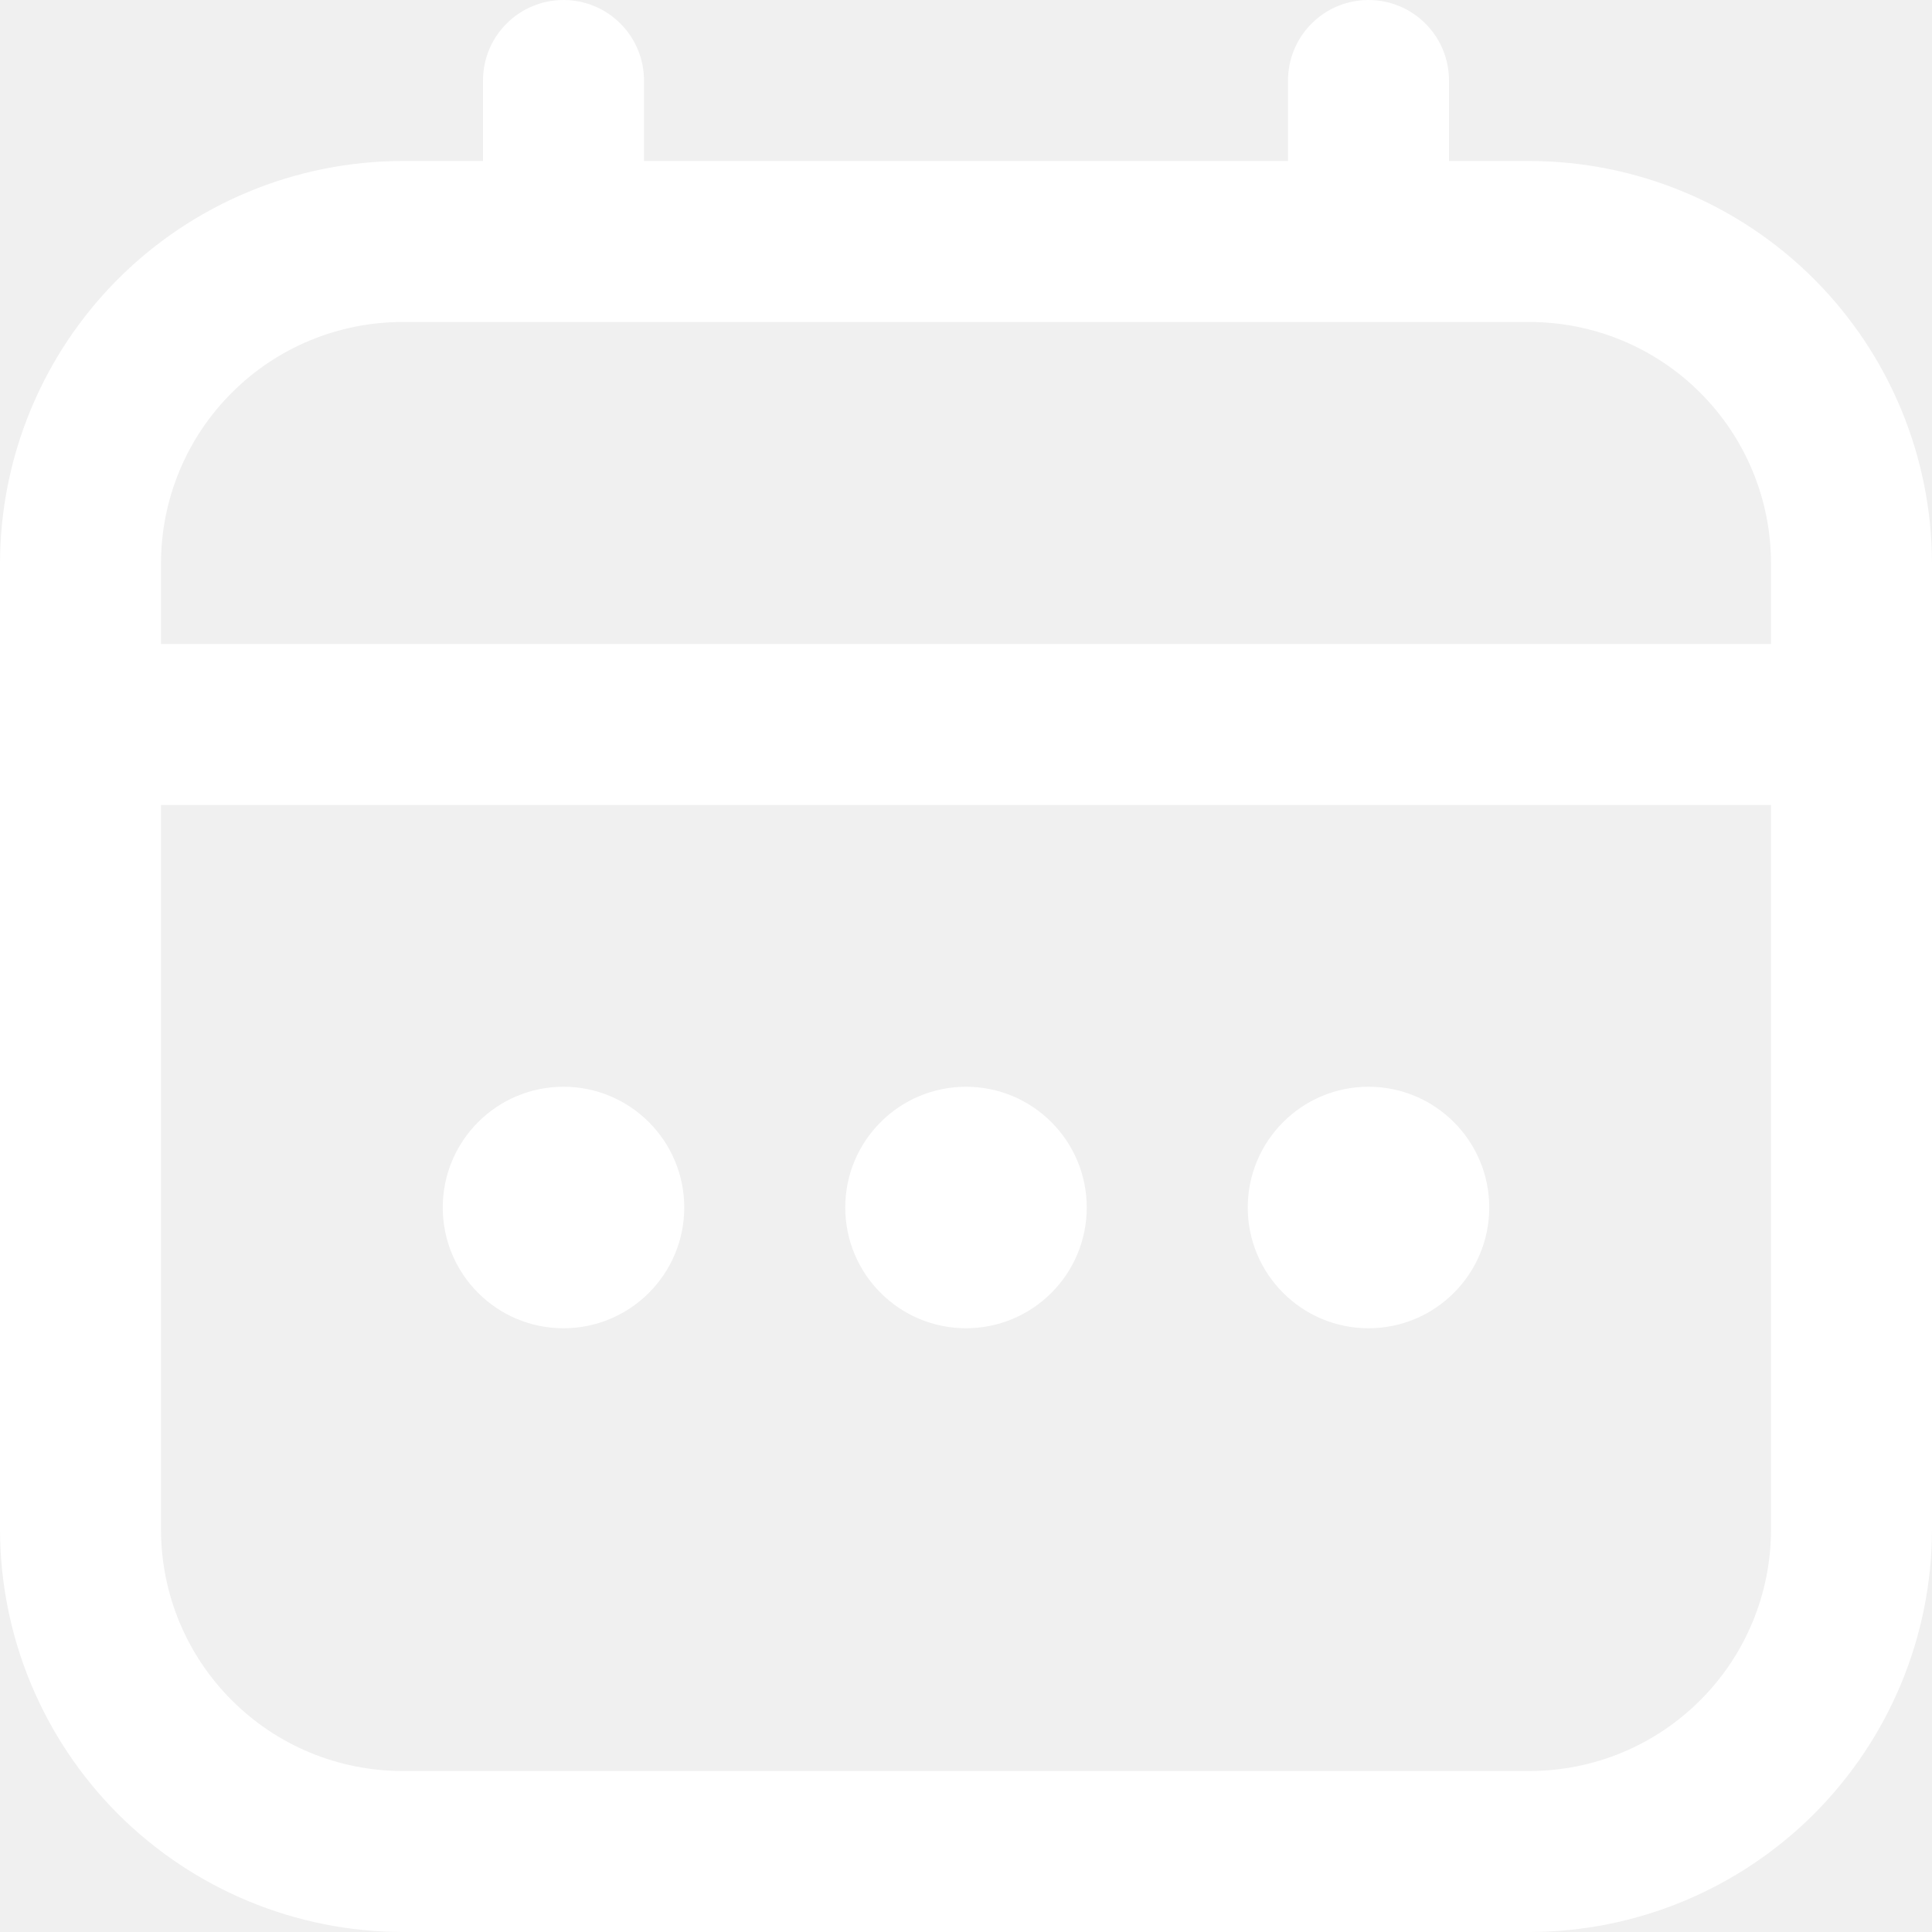
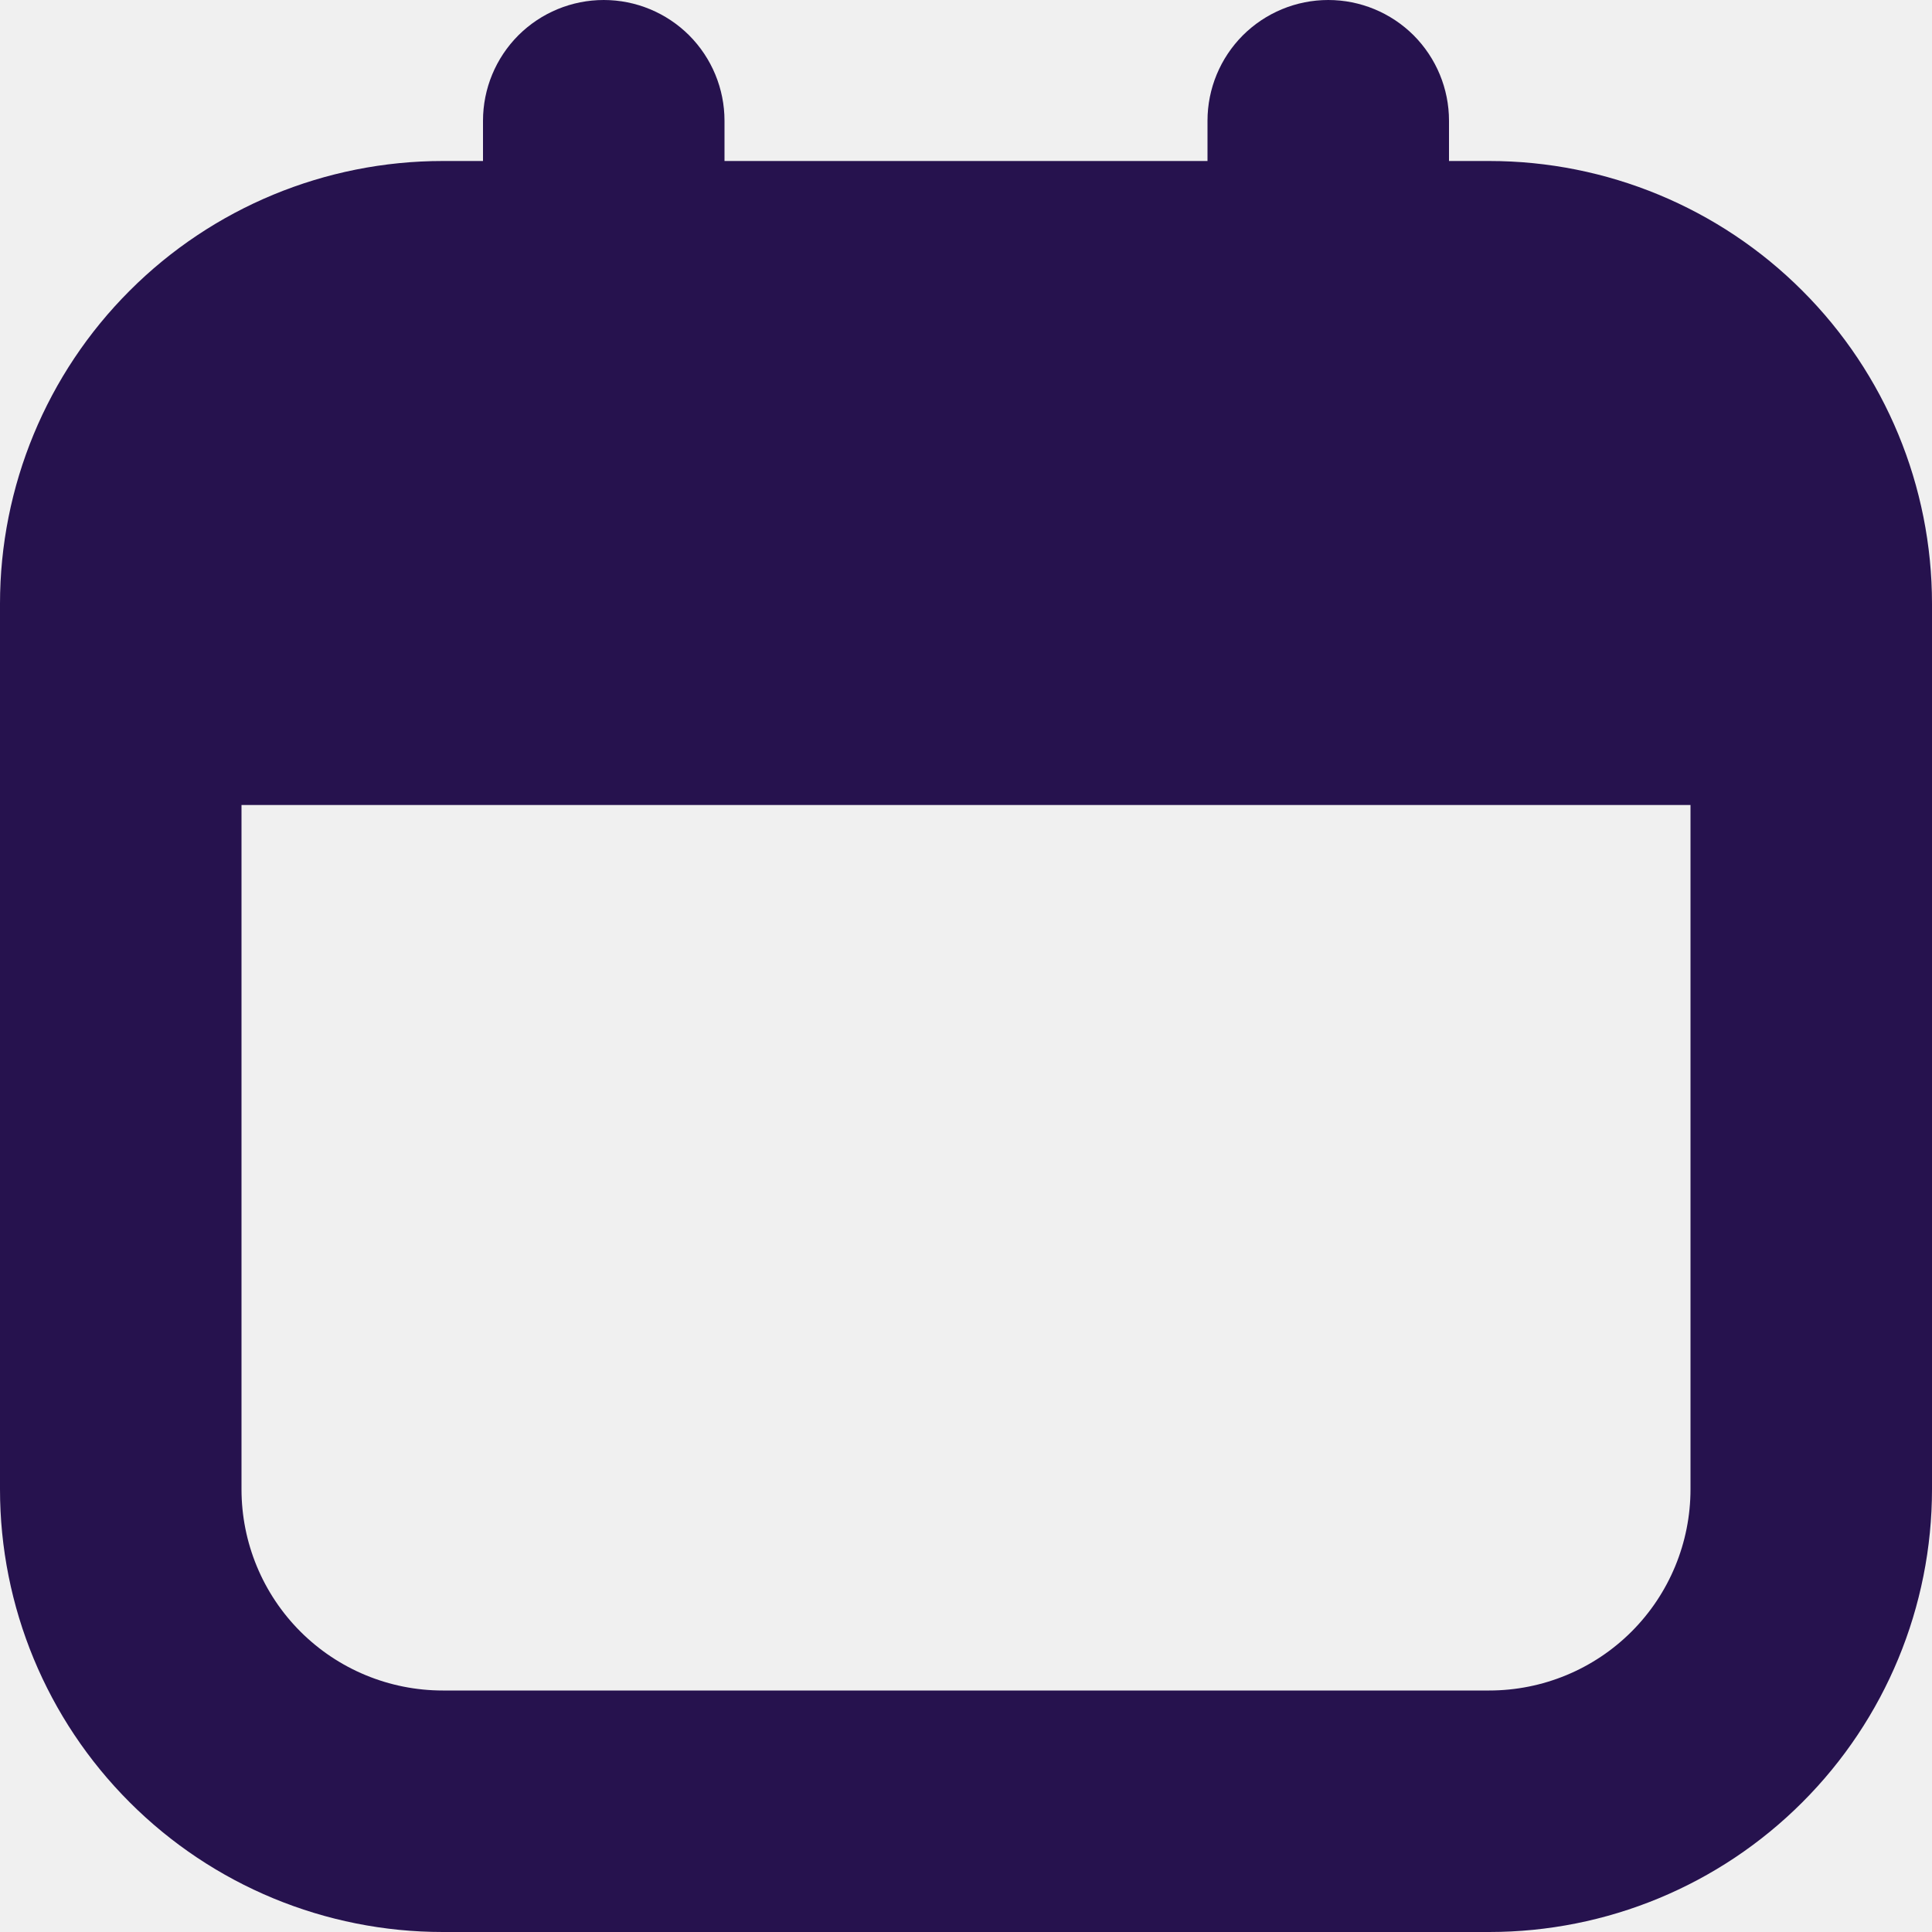
<svg xmlns="http://www.w3.org/2000/svg" width="24" height="24" viewBox="0 0 24 24" fill="none">
-   <g clip-path="url(#clip0_37_58)">
-     <path d="M19 2H18V1C18 0.735 17.895 0.48 17.707 0.293C17.52 0.105 17.265 0 17 0C16.735 0 16.48 0.105 16.293 0.293C16.105 0.48 16 0.735 16 1V2H8V1C8 0.735 7.895 0.48 7.707 0.293C7.52 0.105 7.265 0 7 0C6.735 0 6.48 0.105 6.293 0.293C6.105 0.48 6 0.735 6 1V2H5C3.674 2.002 2.404 2.529 1.466 3.466C0.529 4.404 0.002 5.674 0 7L0 19C0.002 20.326 0.529 21.596 1.466 22.534C2.404 23.471 3.674 23.998 5 24H19C20.326 23.998 21.596 23.471 22.534 22.534C23.471 21.596 23.998 20.326 24 19V7C23.998 5.674 23.471 4.404 22.534 3.466C21.596 2.529 20.326 2.002 19 2ZM2 7C2 6.204 2.316 5.441 2.879 4.879C3.441 4.316 4.204 4 5 4H19C19.796 4 20.559 4.316 21.121 4.879C21.684 5.441 22 6.204 22 7V8H2V7ZM19 22H5C4.204 22 3.441 21.684 2.879 21.121C2.316 20.559 2 19.796 2 19V10H22V19C22 19.796 21.684 20.559 21.121 21.121C20.559 21.684 19.796 22 19 22Z" fill="white" />
-     <path d="M12 16.5C12.828 16.5 13.5 15.828 13.5 15C13.5 14.172 12.828 13.5 12 13.5C11.172 13.5 10.5 14.172 10.5 15C10.5 15.828 11.172 16.5 12 16.5Z" fill="white" />
-     <path d="M7 16.5C7.828 16.5 8.5 15.828 8.5 15C8.5 14.172 7.828 13.5 7 13.5C6.171 13.5 5.5 14.172 5.5 15C5.5 15.828 6.171 16.5 7 16.5Z" fill="white" />
-     <path d="M17 16.5C17.828 16.5 18.5 15.828 18.5 15C18.5 14.172 17.828 13.5 17 13.5C16.172 13.5 15.5 14.172 15.5 15C15.5 15.828 16.172 16.5 17 16.5Z" fill="white" />
+   <g clip-path="url(#clip0_405_1687)">
+     <path d="M18.5 2H18V1.5C18 1.102 17.842 0.721 17.561 0.439C17.279 0.158 16.898 0 16.5 0V0C16.102 0 15.721 0.158 15.439 0.439C15.158 0.721 15 1.102 15 1.5V2H9V1.5C9 1.102 8.842 0.721 8.561 0.439C8.279 0.158 7.898 0 7.5 0V0C7.102 0 6.721 0.158 6.439 0.439C6.158 0.721 6 1.102 6 1.5V2H5.5C4.041 2 2.642 2.579 1.611 3.611C0.579 4.642 0 6.041 0 7.5L0 18.5C0 19.959 0.579 21.358 1.611 22.389C2.642 23.421 4.041 24 5.5 24H18.5C19.959 24 21.358 23.421 22.389 22.389C23.421 21.358 24 19.959 24 18.5V7.5C24 6.041 23.421 4.642 22.389 3.611C21.358 2.579 19.959 2 18.5 2ZM18.5 21H5.5C4.837 21 4.201 20.737 3.732 20.268C3.263 19.799 3 19.163 3 18.5V10H21V18.5C21 19.163 20.737 19.799 20.268 20.268C19.799 20.737 19.163 21 18.5 21Z" fill="#26124E" />
  </g>
  <defs>
-     <clipPath id="clip0_37_58">
+     <clipPath id="clip0_405_1687">
      <rect width="24" height="24" fill="white" />
    </clipPath>
  </defs>
</svg>
